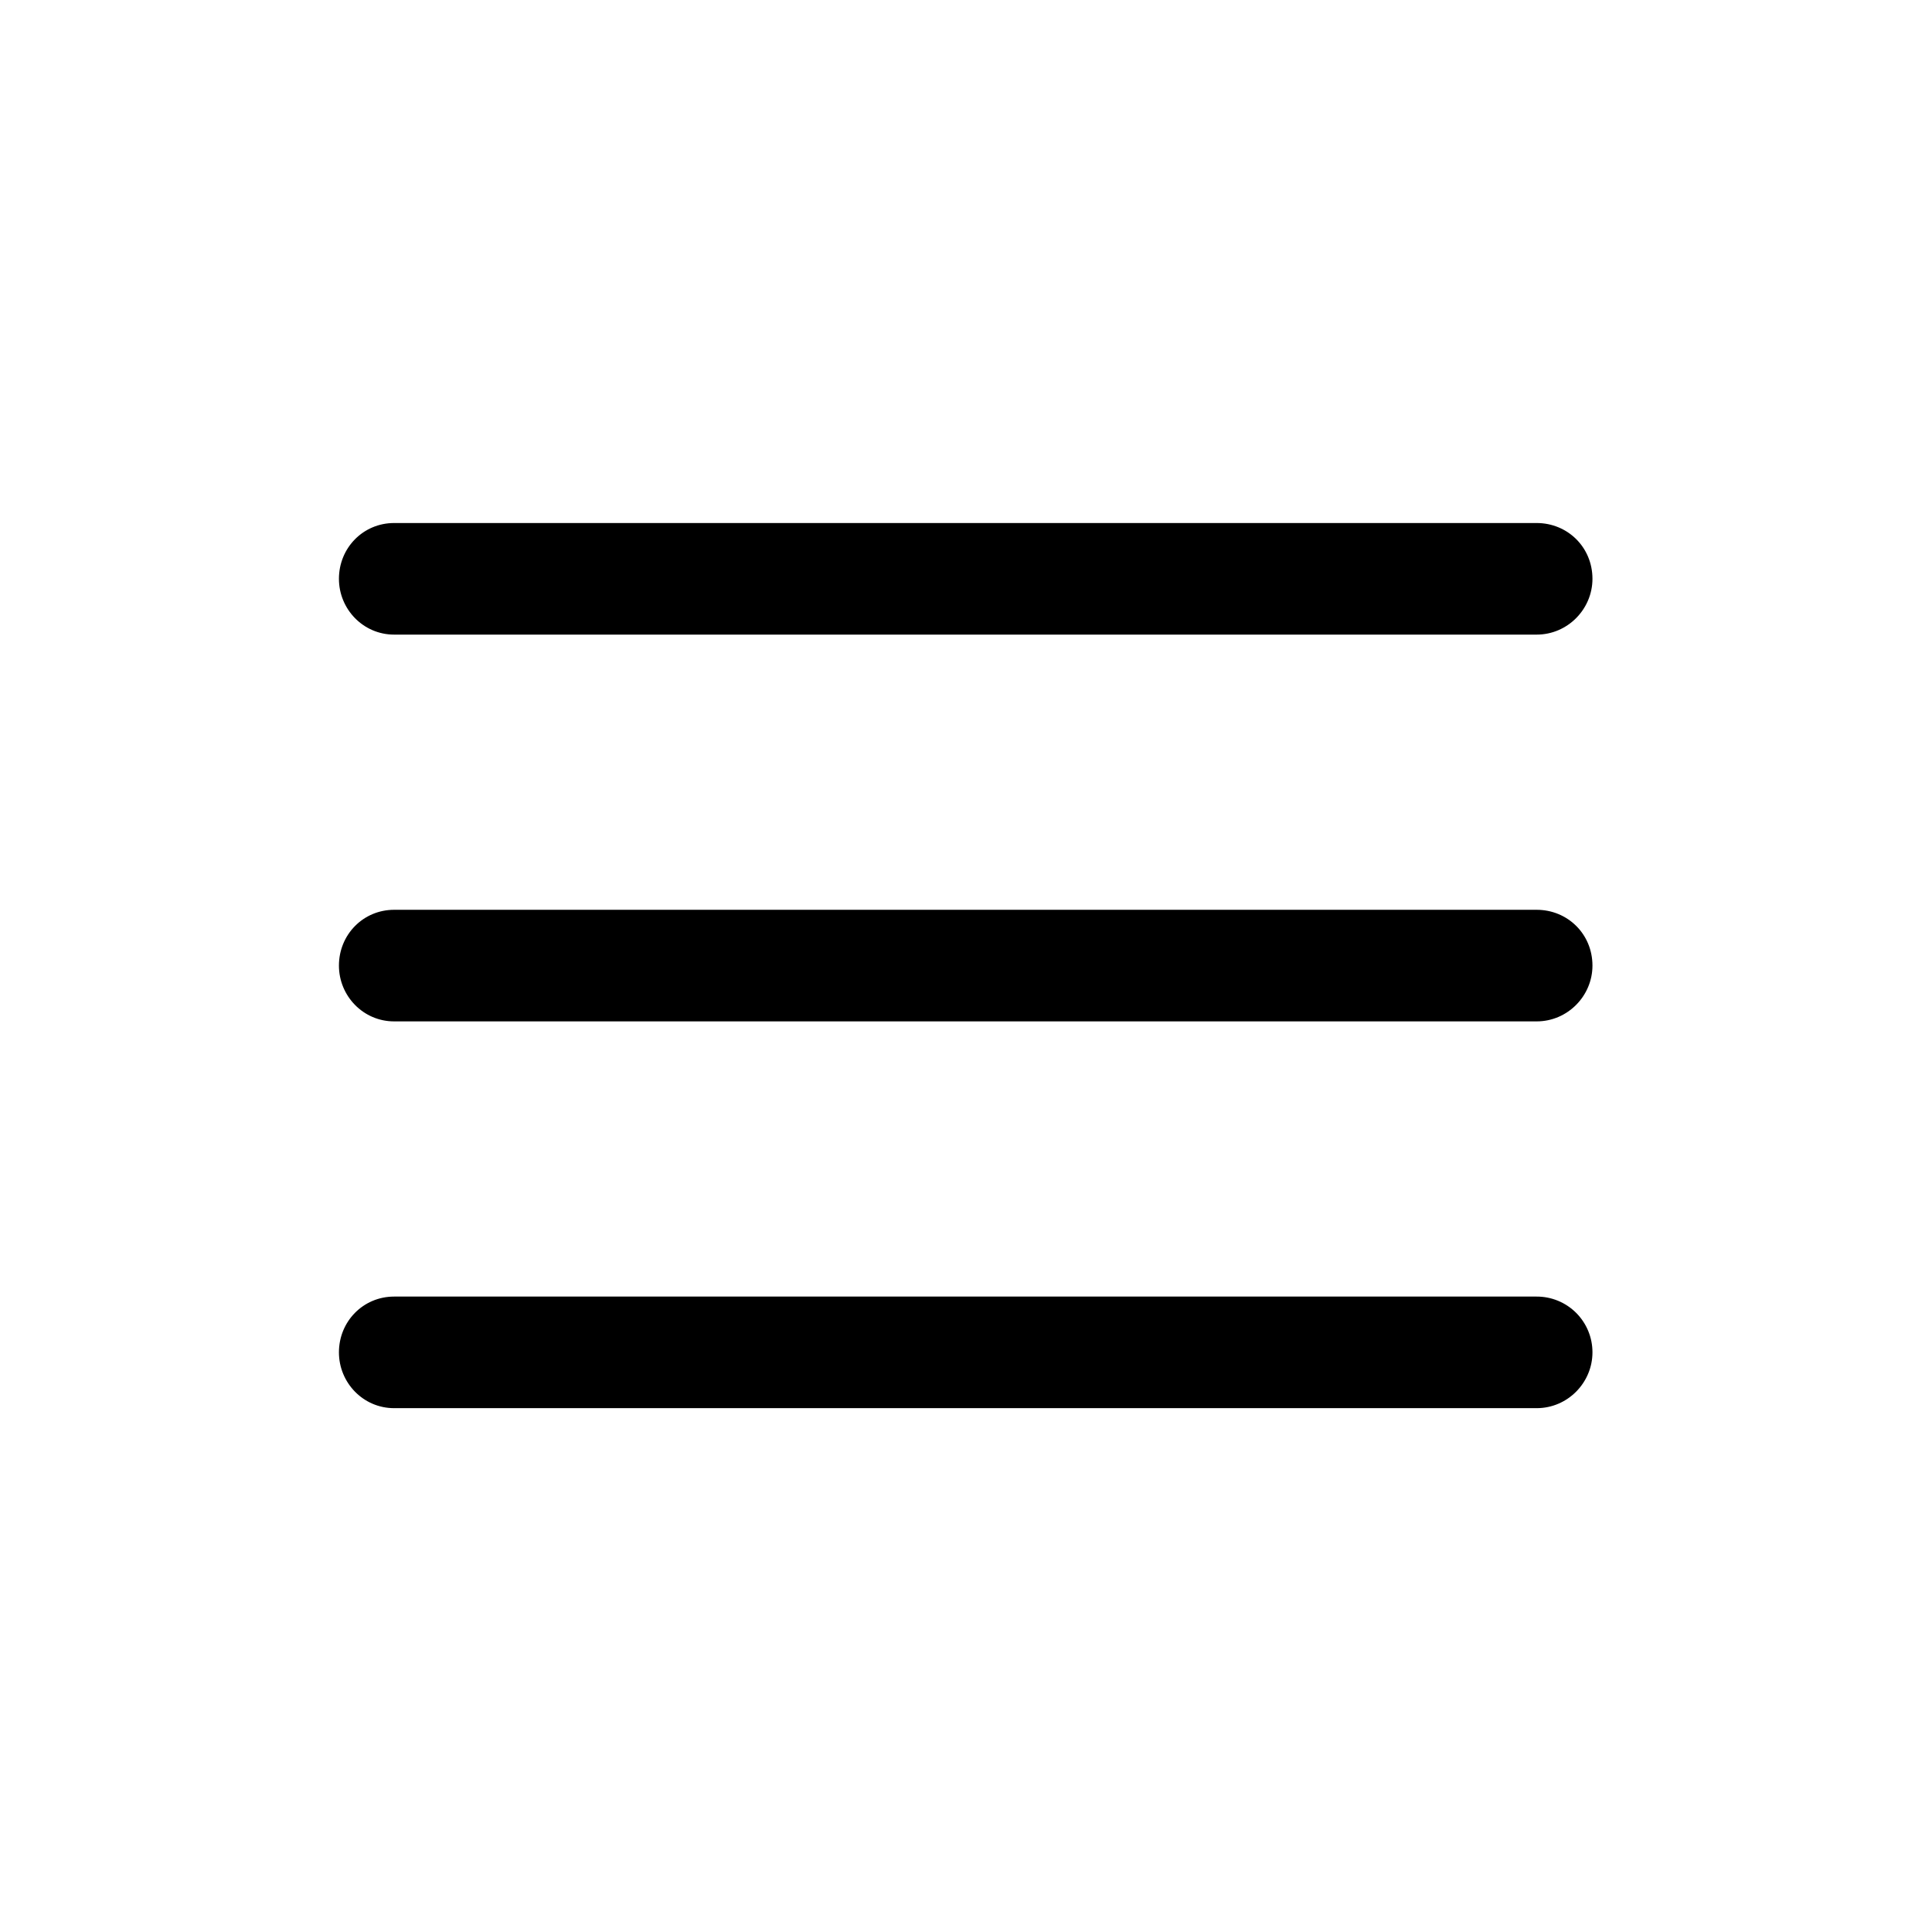
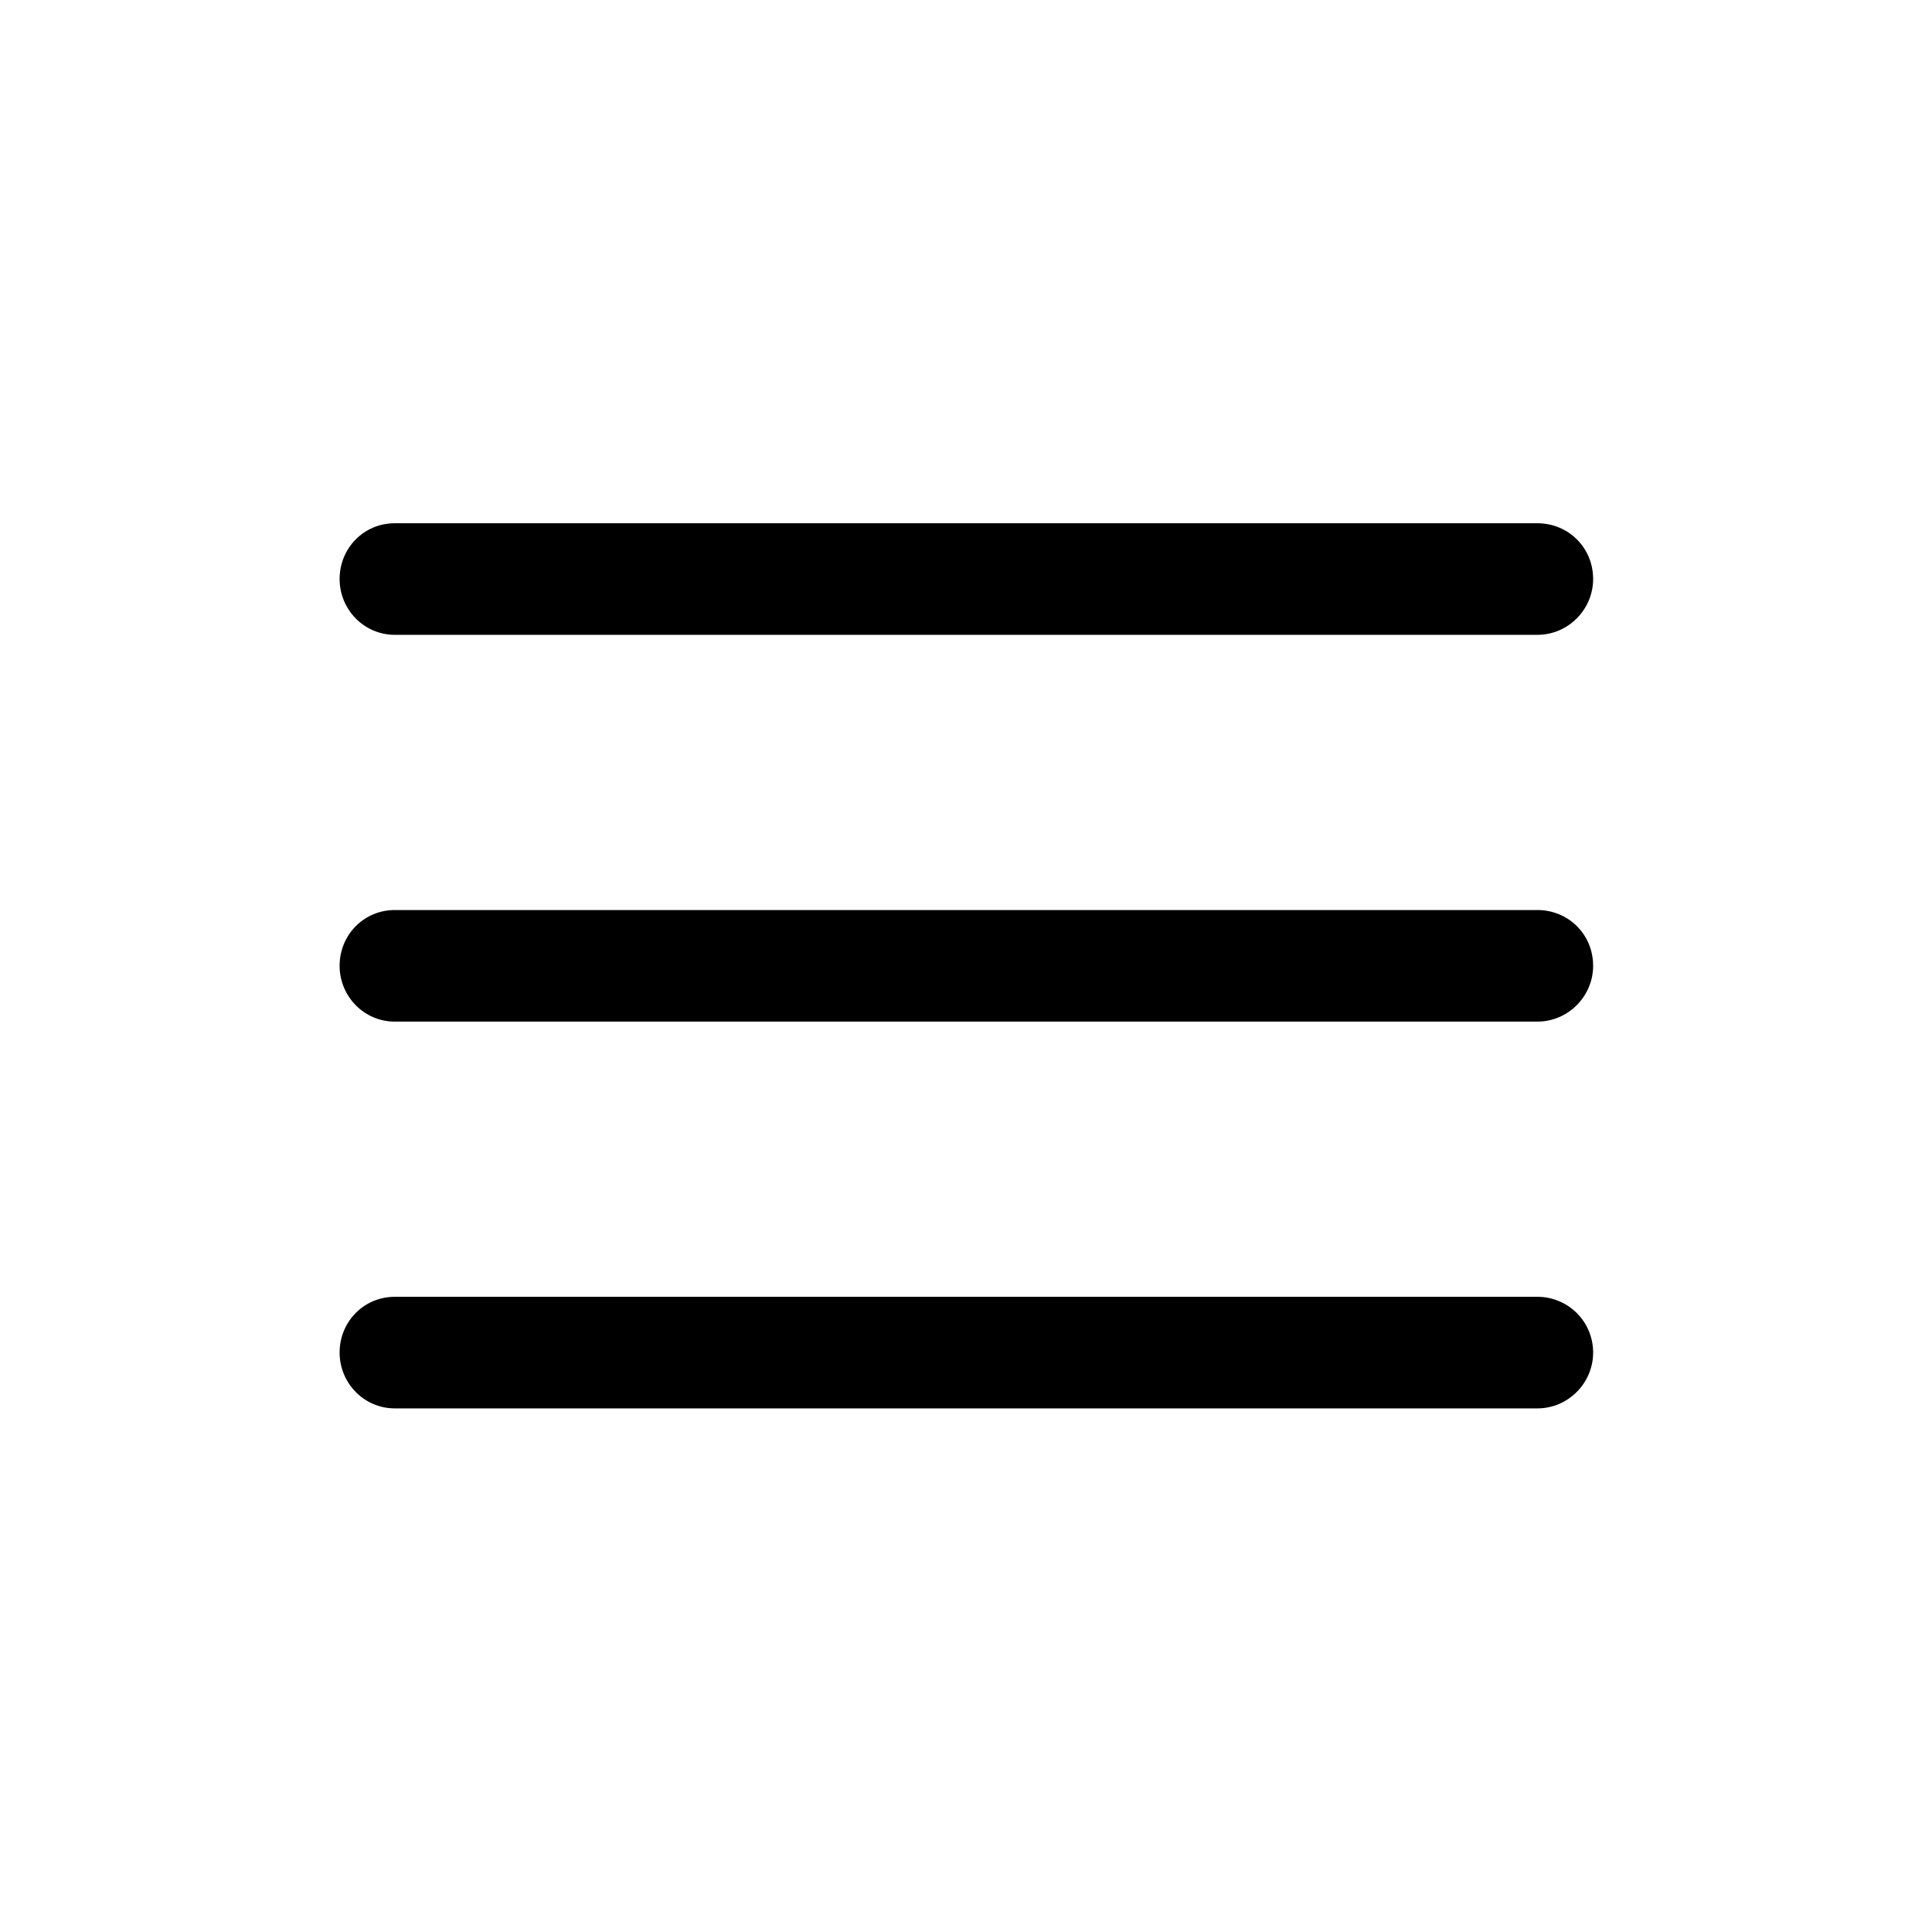
<svg xmlns="http://www.w3.org/2000/svg" width="768" height="768" fill="none">
-   <path d="M156.67 252.266h454.178c12.295 0 22.179-10.125 22.179-22.179 0-12.536-9.884-22.178-22.179-22.178H156.67c-12.295 0-21.938 9.883-21.938 22.178 0 12.054 9.643 22.179 21.938 22.179Zm0 153.75h454.178c12.295 0 22.179-10.125 22.179-22.179 0-12.536-9.884-22.178-22.179-22.178H156.67c-12.295 0-21.938 9.884-21.938 22.178 0 12.054 9.643 22.179 21.938 22.179Zm0 153.75h454.178c12.295 0 22.179-10.125 22.179-22.179a22.12 22.12 0 0 0-22.179-22.178H156.67c-12.295 0-21.938 9.884-21.938 22.178 0 12.054 9.643 22.179 21.938 22.179Z" fill="#000" />
+   <path fill="#000" d="M156.938 252.357h454.178c12.295 0 22.179-10.125 22.179-22.179 0-12.536-9.884-22.178-22.179-22.178H156.938C144.643 208 135 217.883 135 230.178c0 12.054 9.643 22.179 21.938 22.179Zm0 153.75h454.178c12.295 0 22.179-10.125 22.179-22.179 0-12.536-9.884-22.178-22.179-22.178H156.938c-12.295 0-21.938 9.884-21.938 22.178 0 12.054 9.643 22.179 21.938 22.179Zm0 153.75h454.178c12.295 0 22.179-10.125 22.179-22.179a22.118 22.118 0 0 0-22.179-22.178H156.938c-12.295 0-21.938 9.884-21.938 22.178 0 12.054 9.643 22.179 21.938 22.179Z" />
</svg>
